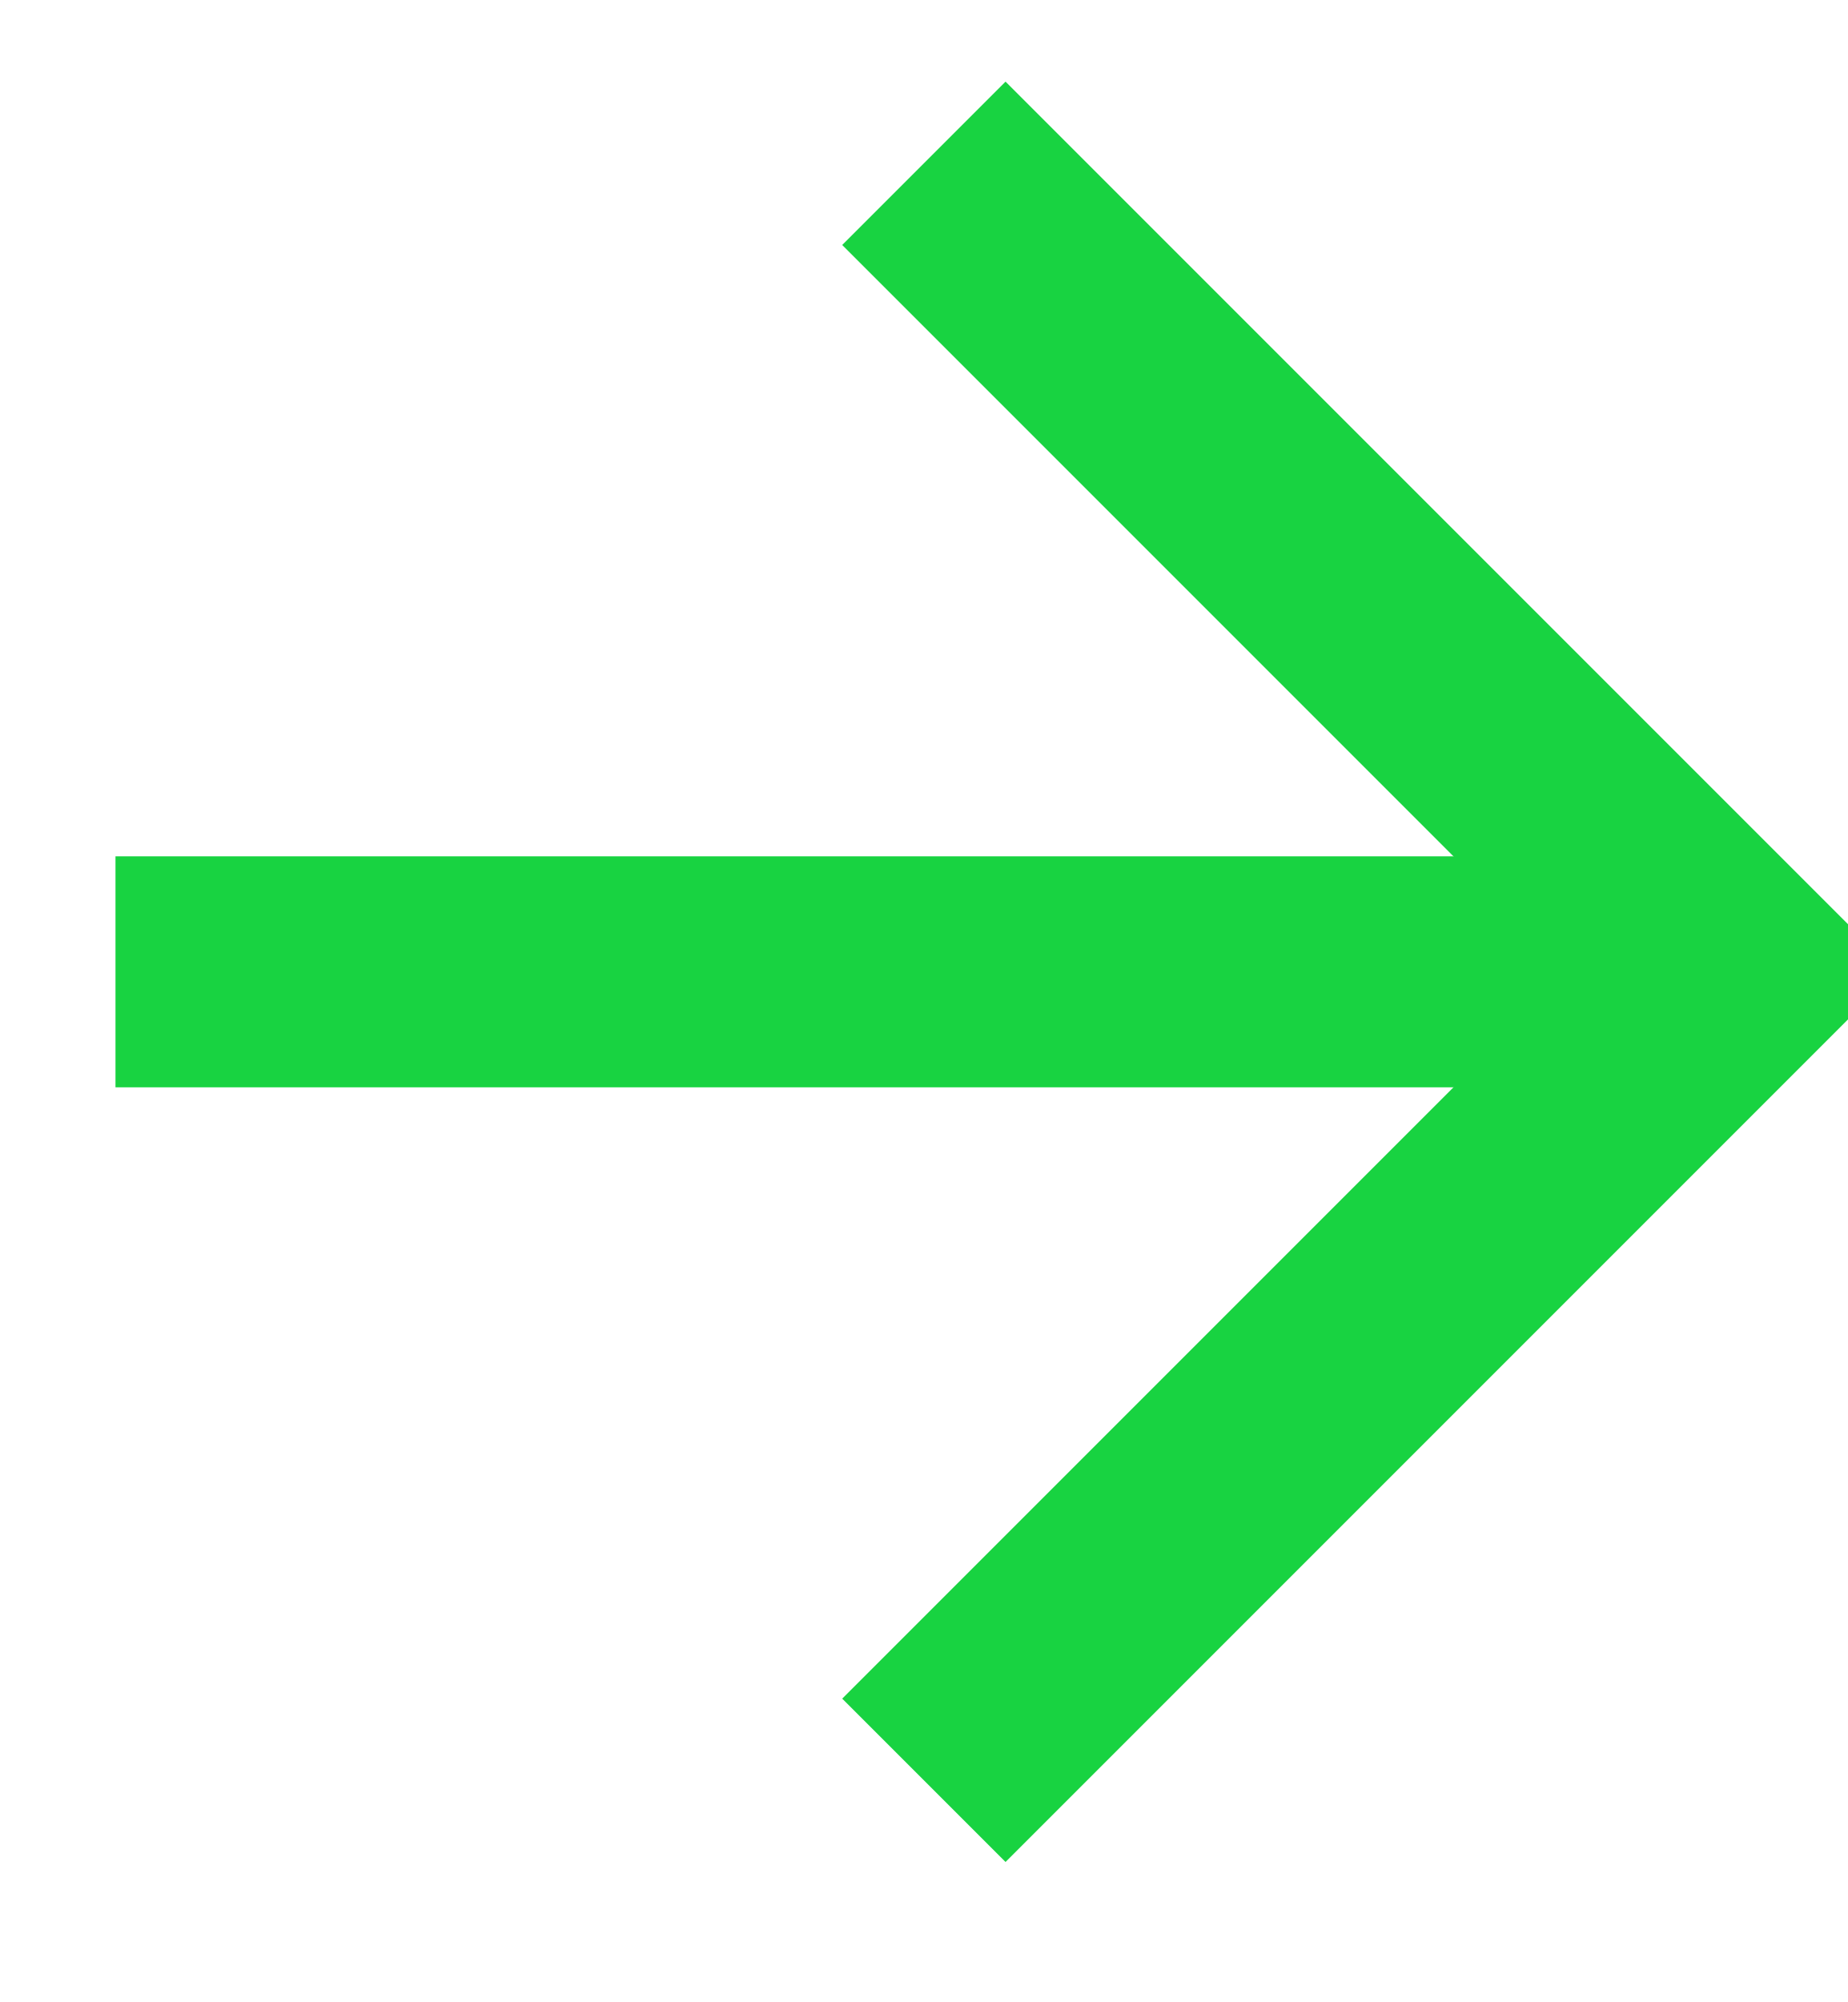
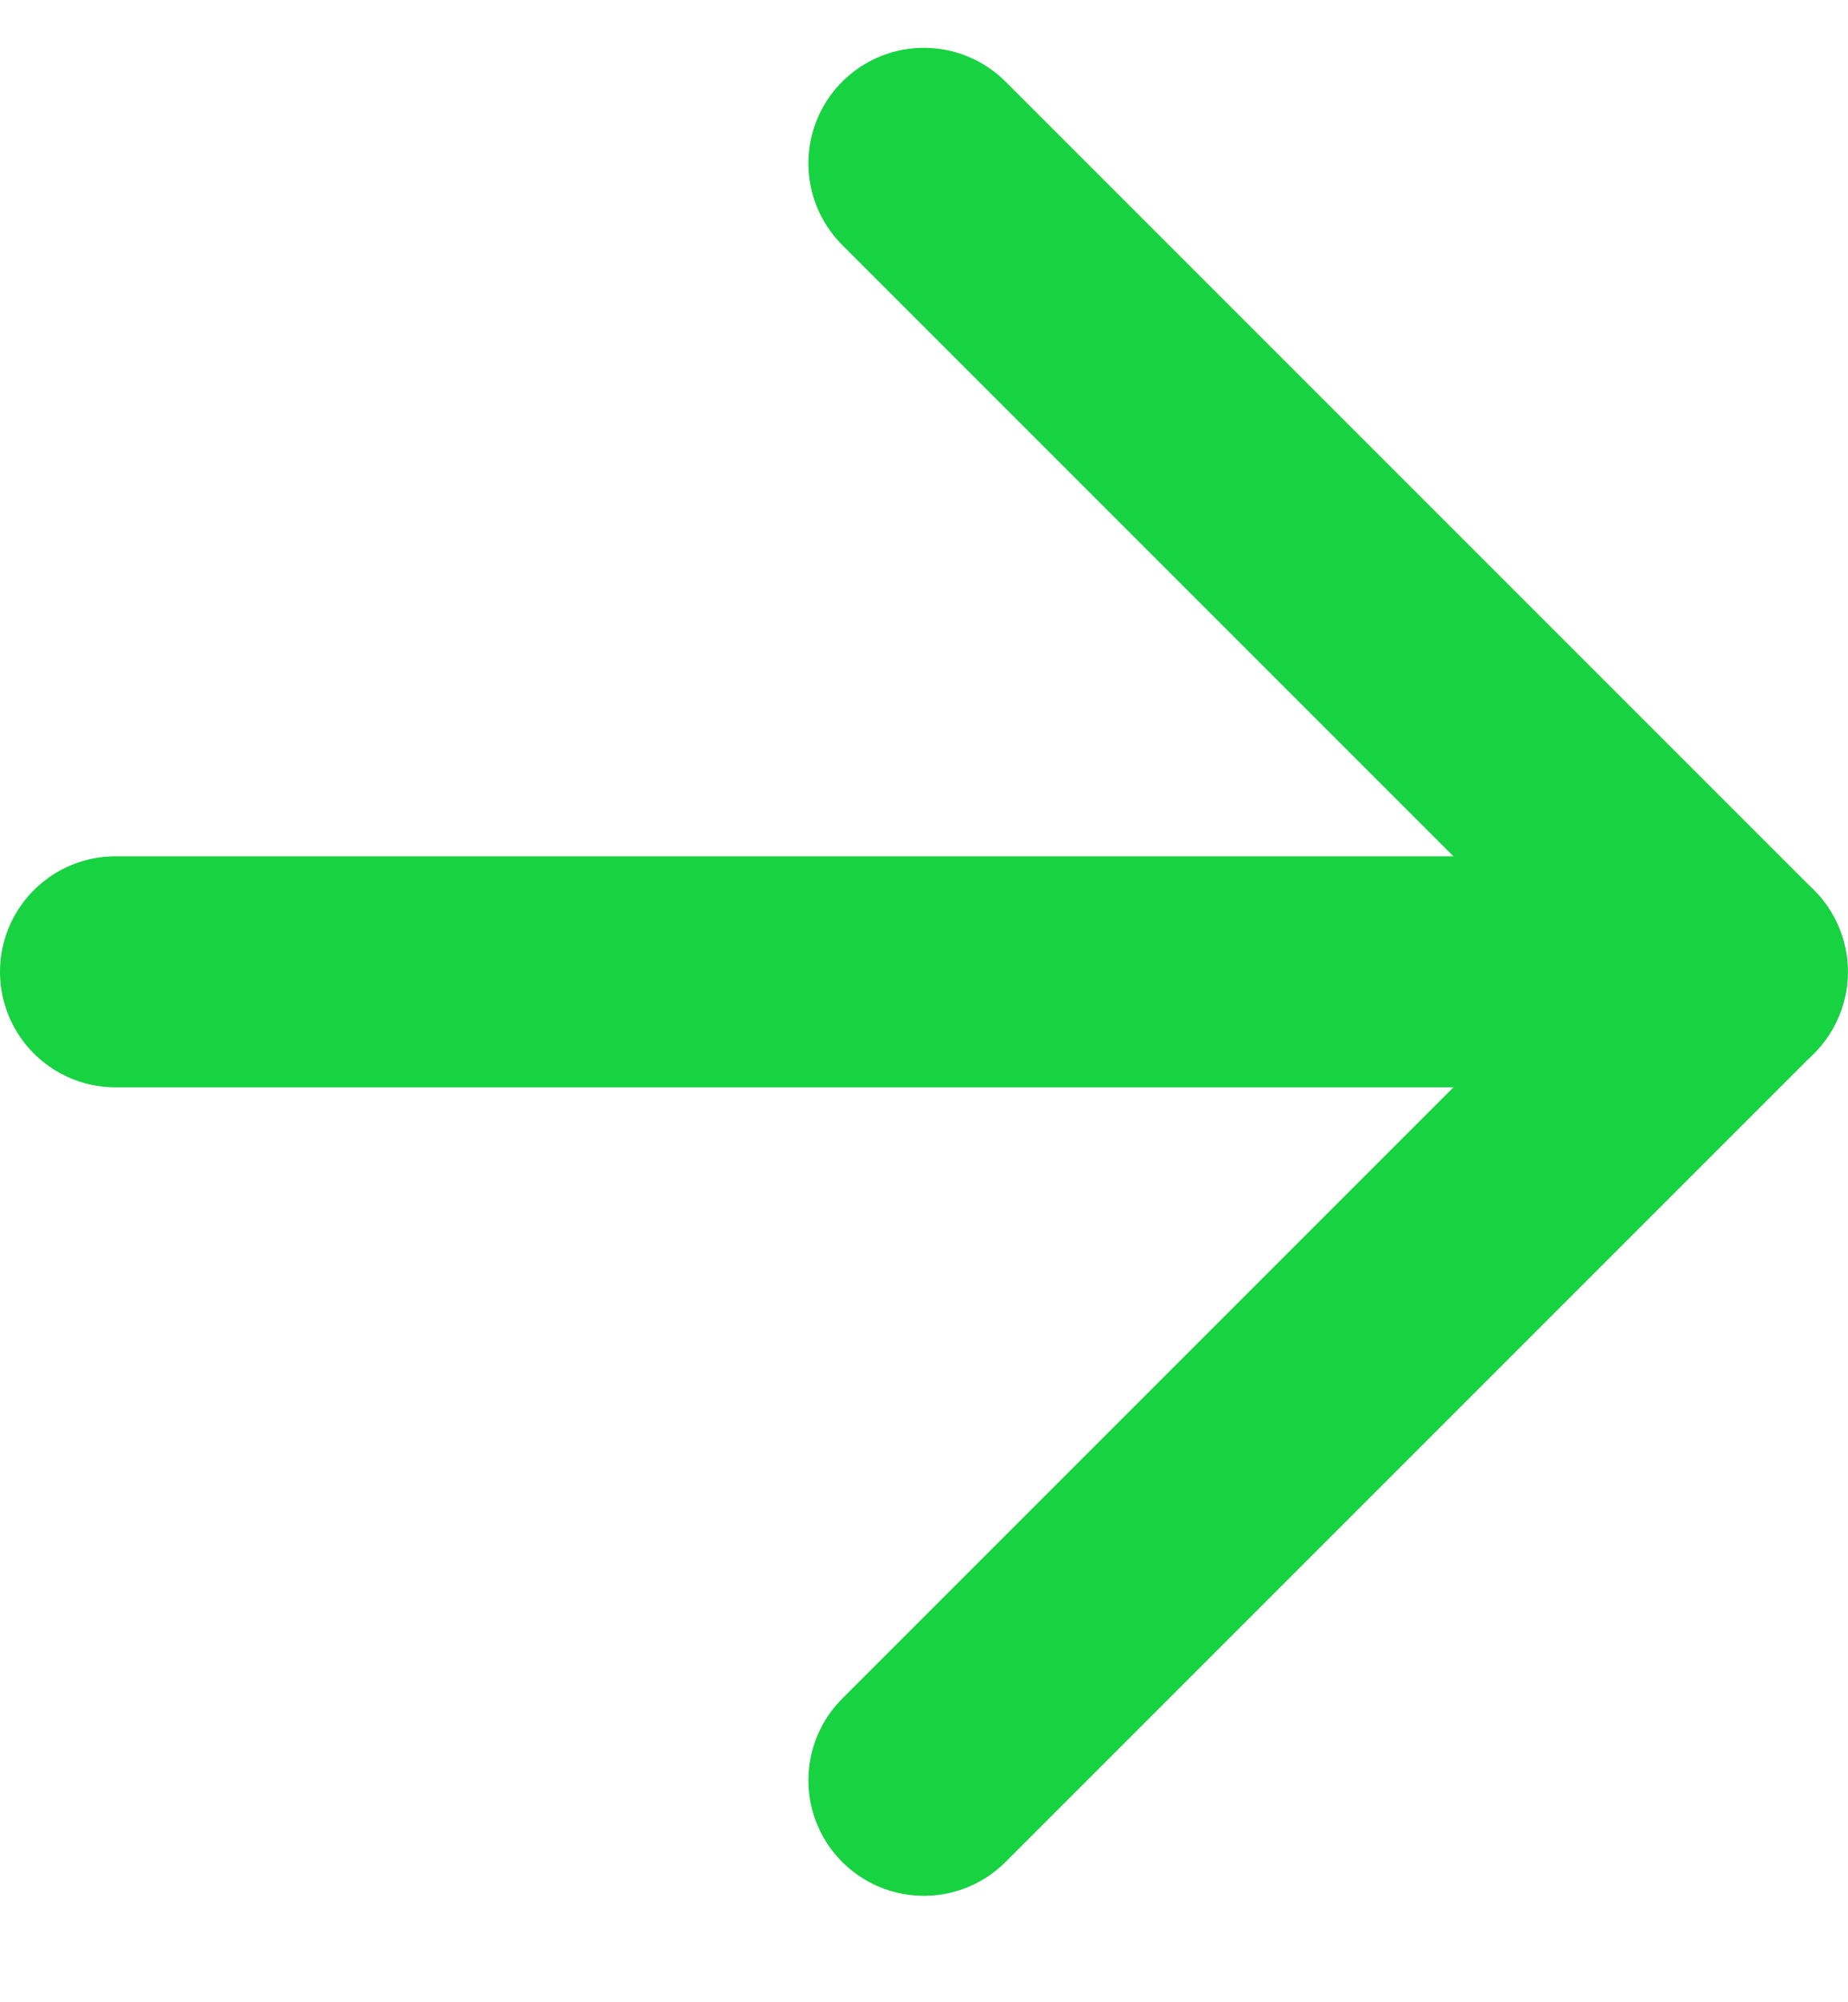
- <svg xmlns="http://www.w3.org/2000/svg" width="100%" height="100%" viewBox="0 0 24 26" version="1.1" xml:space="preserve" style="fill-rule:evenodd;clip-rule:evenodd;">
-   <g id="icon-arrow-right">
-     <path id="Caminho_3" d="M1.5,12.621l21,0" style="fill:none;fill-rule:nonzero;stroke:#18d341;stroke-width:3px;" />
-     <path id="Caminho_4" d="M12,23.121l10.5,-10.5l-10.5,-10.5" style="fill:none;fill-rule:nonzero;stroke:#18d341;stroke-width:3px;" />
-   </g>
+ <svg xmlns="http://www.w3.org/2000/svg" width="100%" height="100%" viewBox="0 0 24 26" version="1.1" xml:space="preserve" style="fill-rule:evenodd;clip-rule:evenodd;stroke-linecap:round;stroke-linejoin:round;">
+   <path id="Caminho_3" d="M1.5,12.621l21,-0" style="fill:none;fill-rule:nonzero;stroke:#18d341;stroke-width:3px;" />
+   <path id="Caminho_4" d="M12,2.121l10.5,10.5l-10.5,10.5" style="fill:none;fill-rule:nonzero;stroke:#18d341;stroke-width:3px;" />
</svg>
